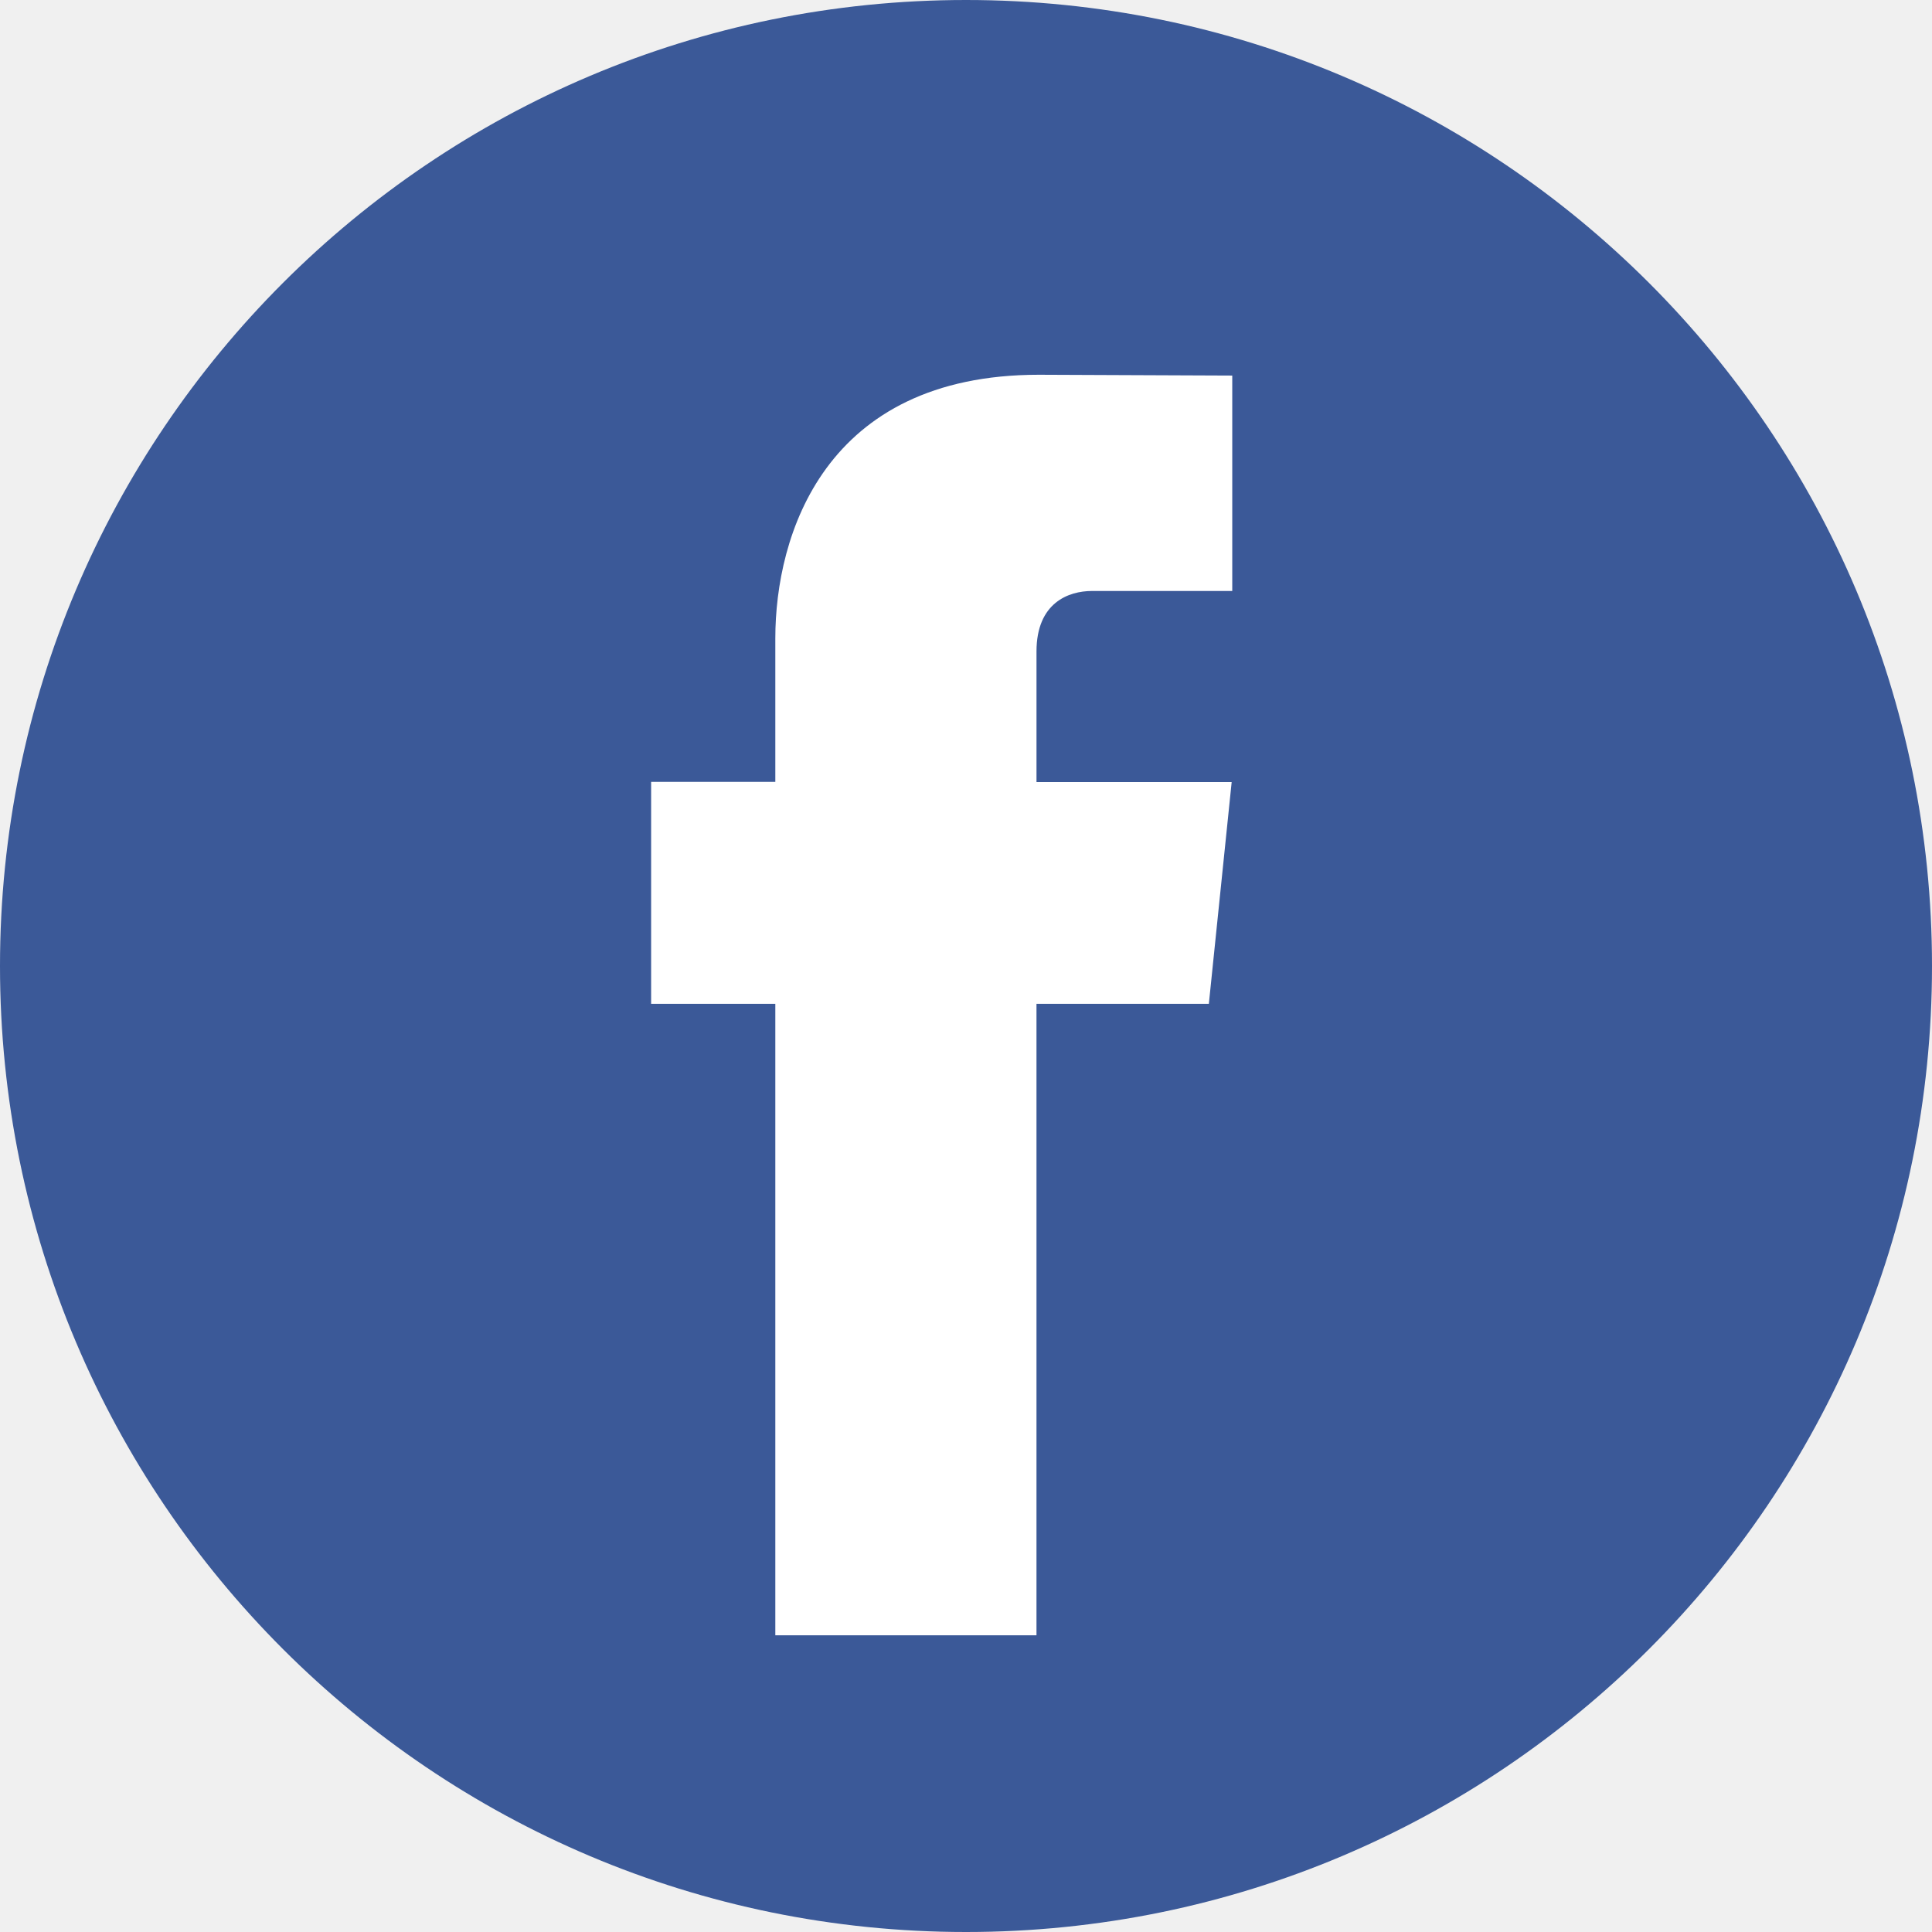
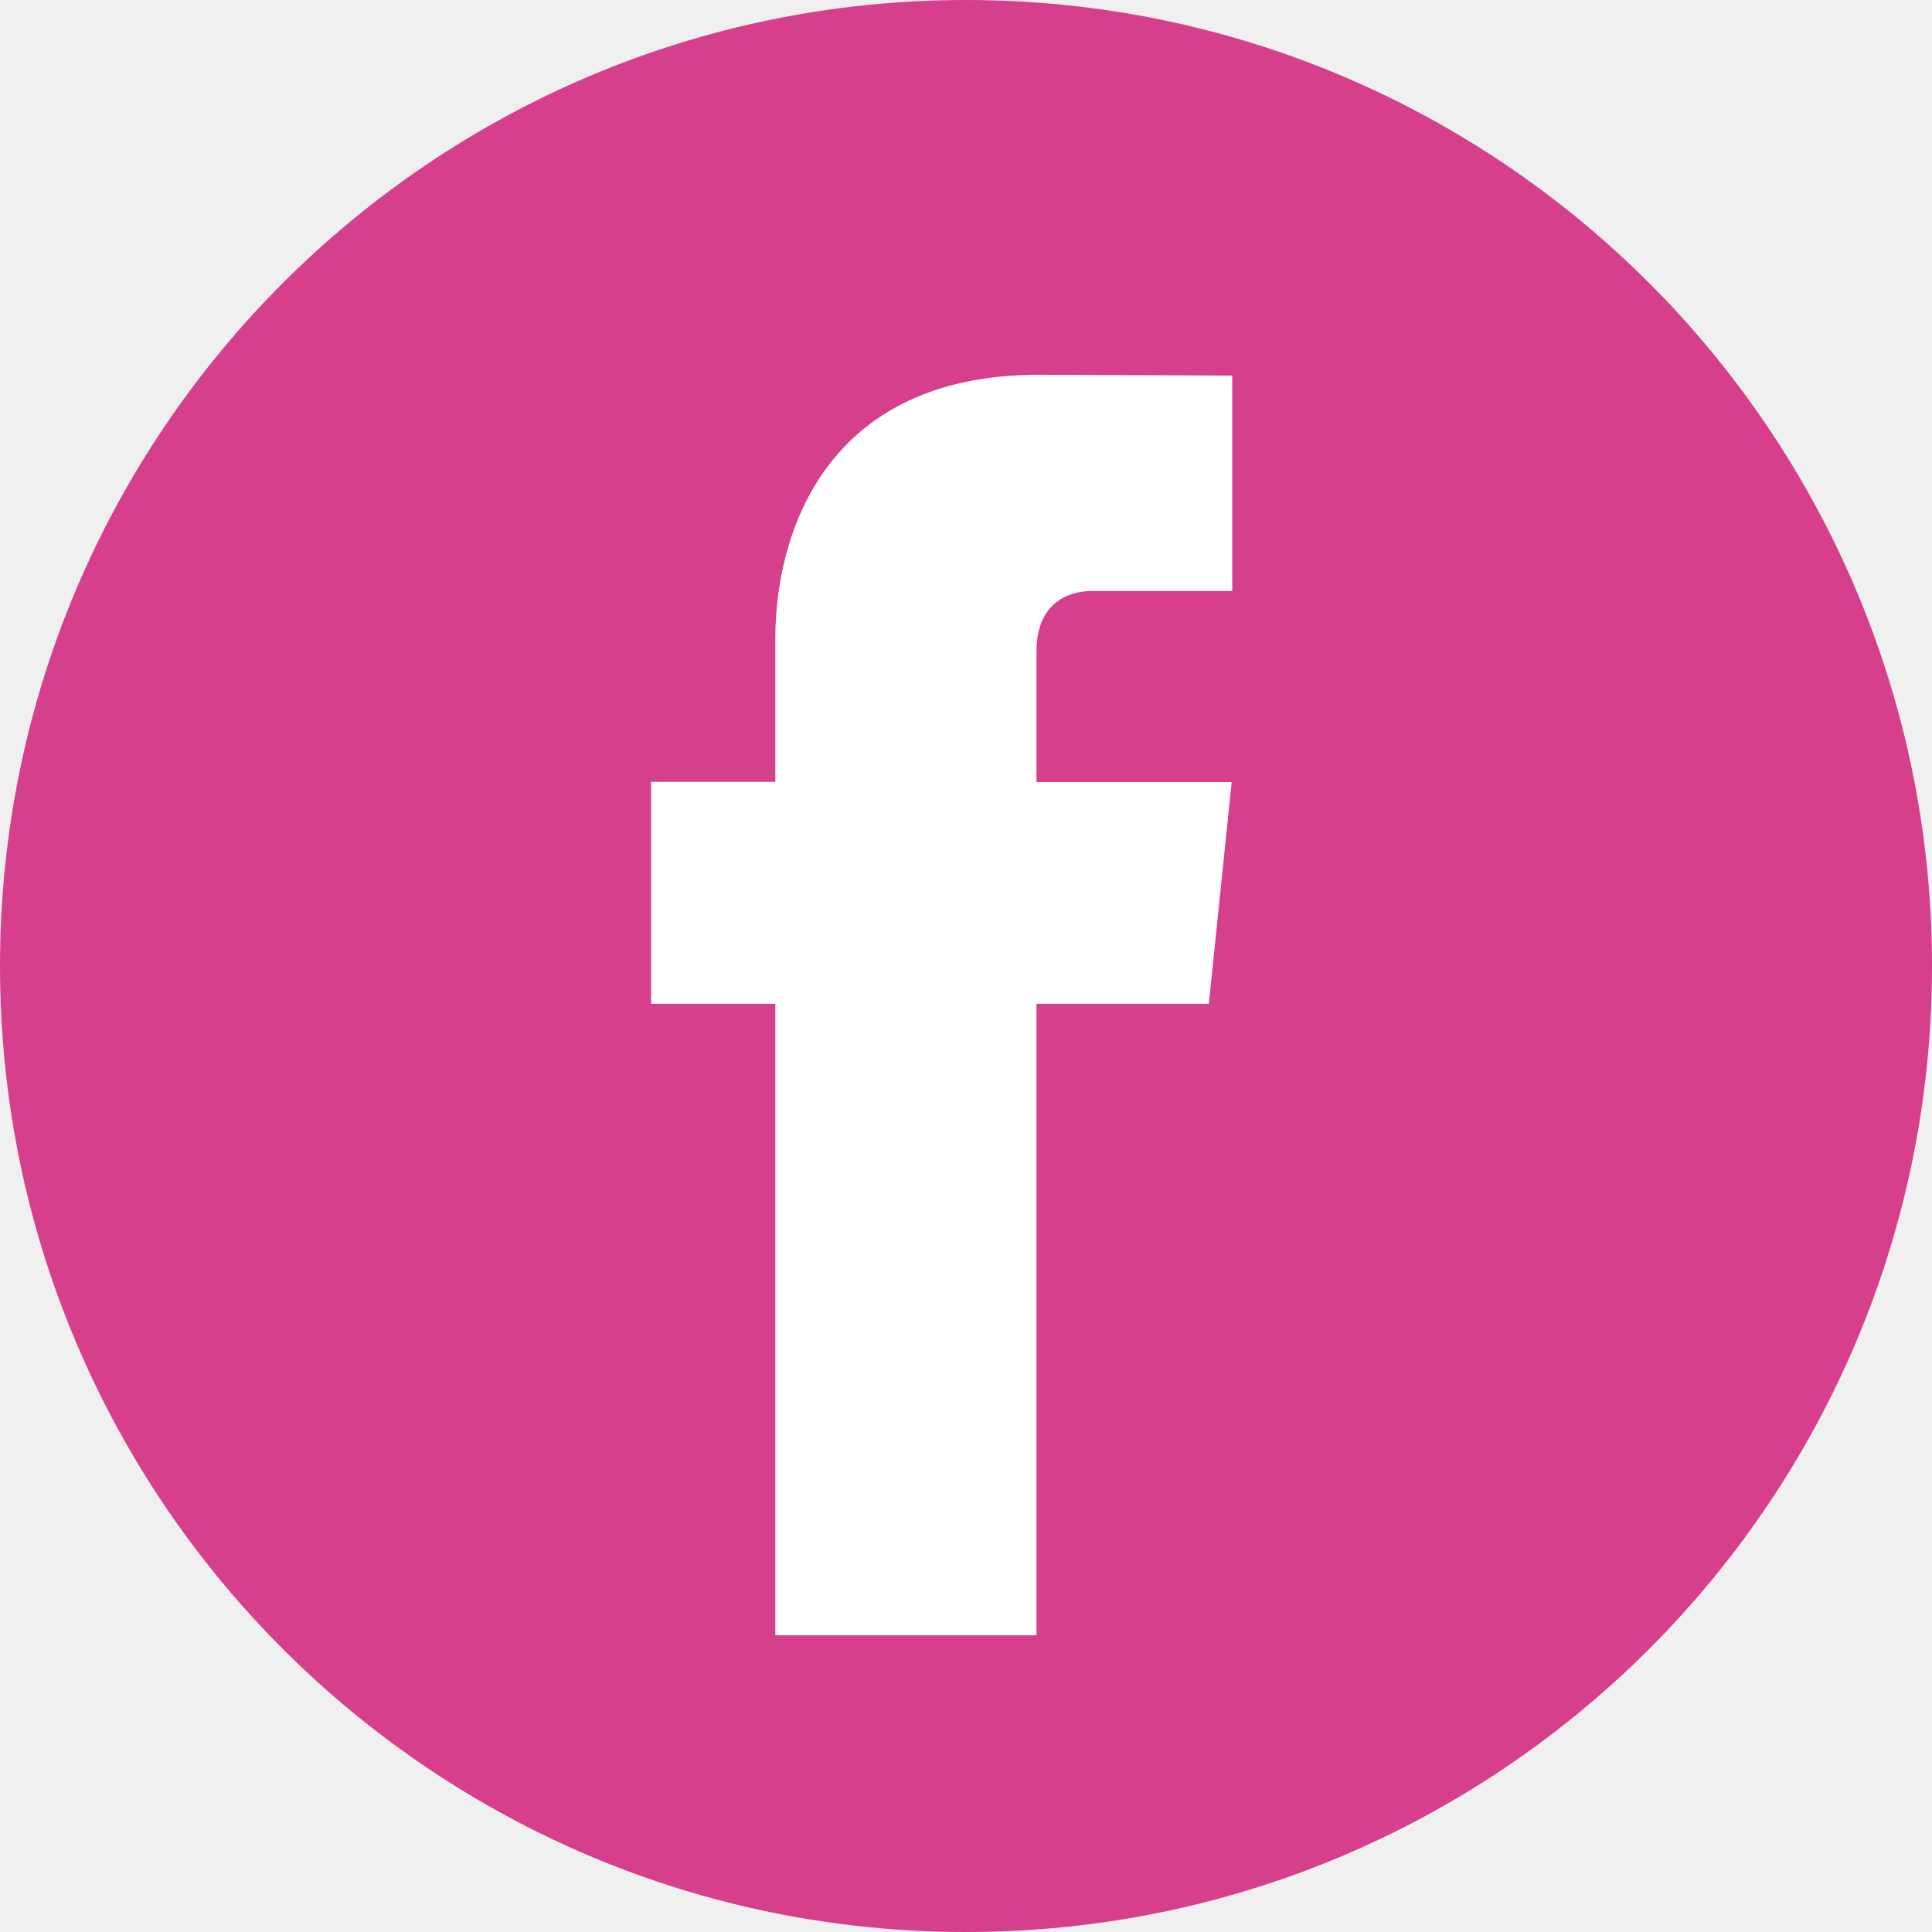
- <svg xmlns="http://www.w3.org/2000/svg" viewBox="0 0 112.196 112.196">
+ <svg xmlns="http://www.w3.org/2000/svg" version="1.1" id="Capa_1" x="0px" y="0px" viewBox="0 0 112.196 112.196" style="enable-background:new 0 0 112.196 112.196;" xml:space="preserve">
  <g>
-     <circle style="fill:#3B5998;" cx="56.098" cy="56.098" r="56.098" />
+     <circle style="fill:#d53f8c;" cx="56.098" cy="56.098" r="56.098" />
    <path style="fill:#FFFFFF;" d="M70.201,58.294h-10.01v36.672H45.025V58.294h-7.213V45.406h7.213v-8.34   c0-5.964,2.833-15.303,15.301-15.303L71.56,21.81v12.51h-8.151c-1.337,0-3.217,0.668-3.217,3.513v7.585h11.334L70.201,58.294z" />
  </g>
+   <g>
+ </g>
+   <g>
+ </g>
+   <g>
+ </g>
+   <g>
+ </g>
+   <g>
+ </g>
+   <g>
+ </g>
+   <g>
+ </g>
+   <g>
+ </g>
+   <g>
+ </g>
+   <g>
+ </g>
+   <g>
+ </g>
+   <g>
+ </g>
+   <g>
+ </g>
+   <g>
+ </g>
+   <g>
+ </g>
</svg>
